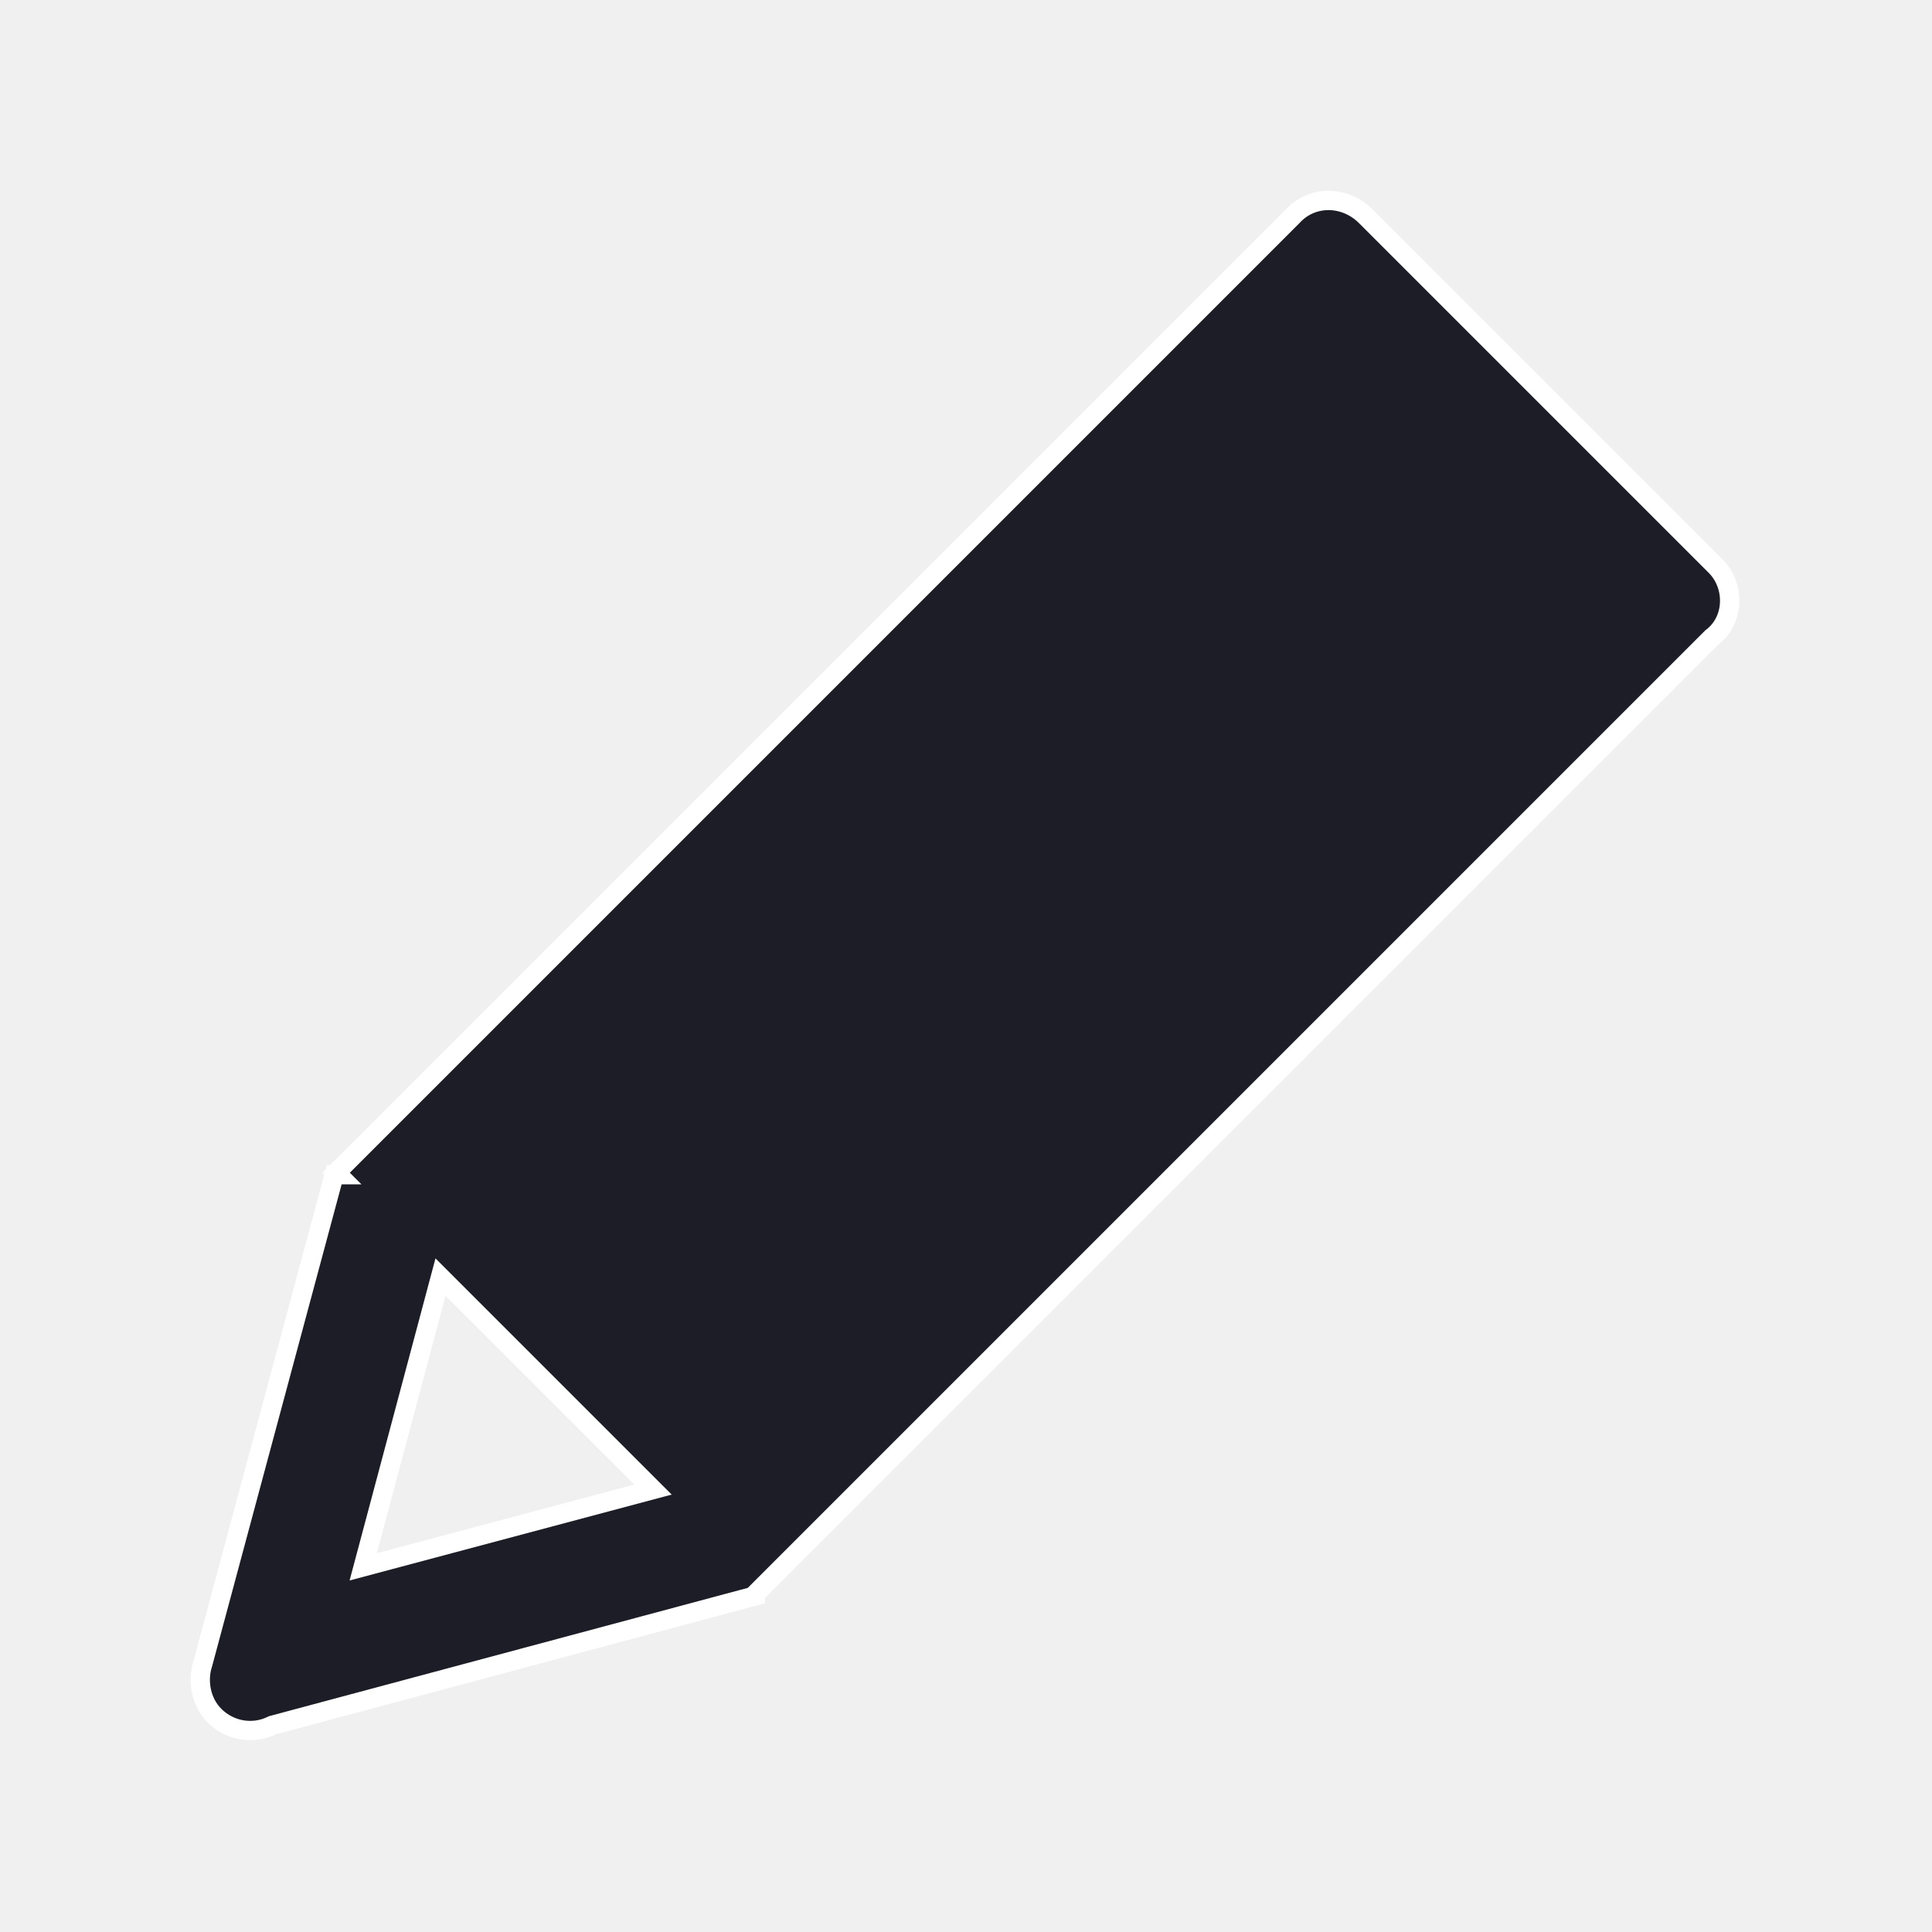
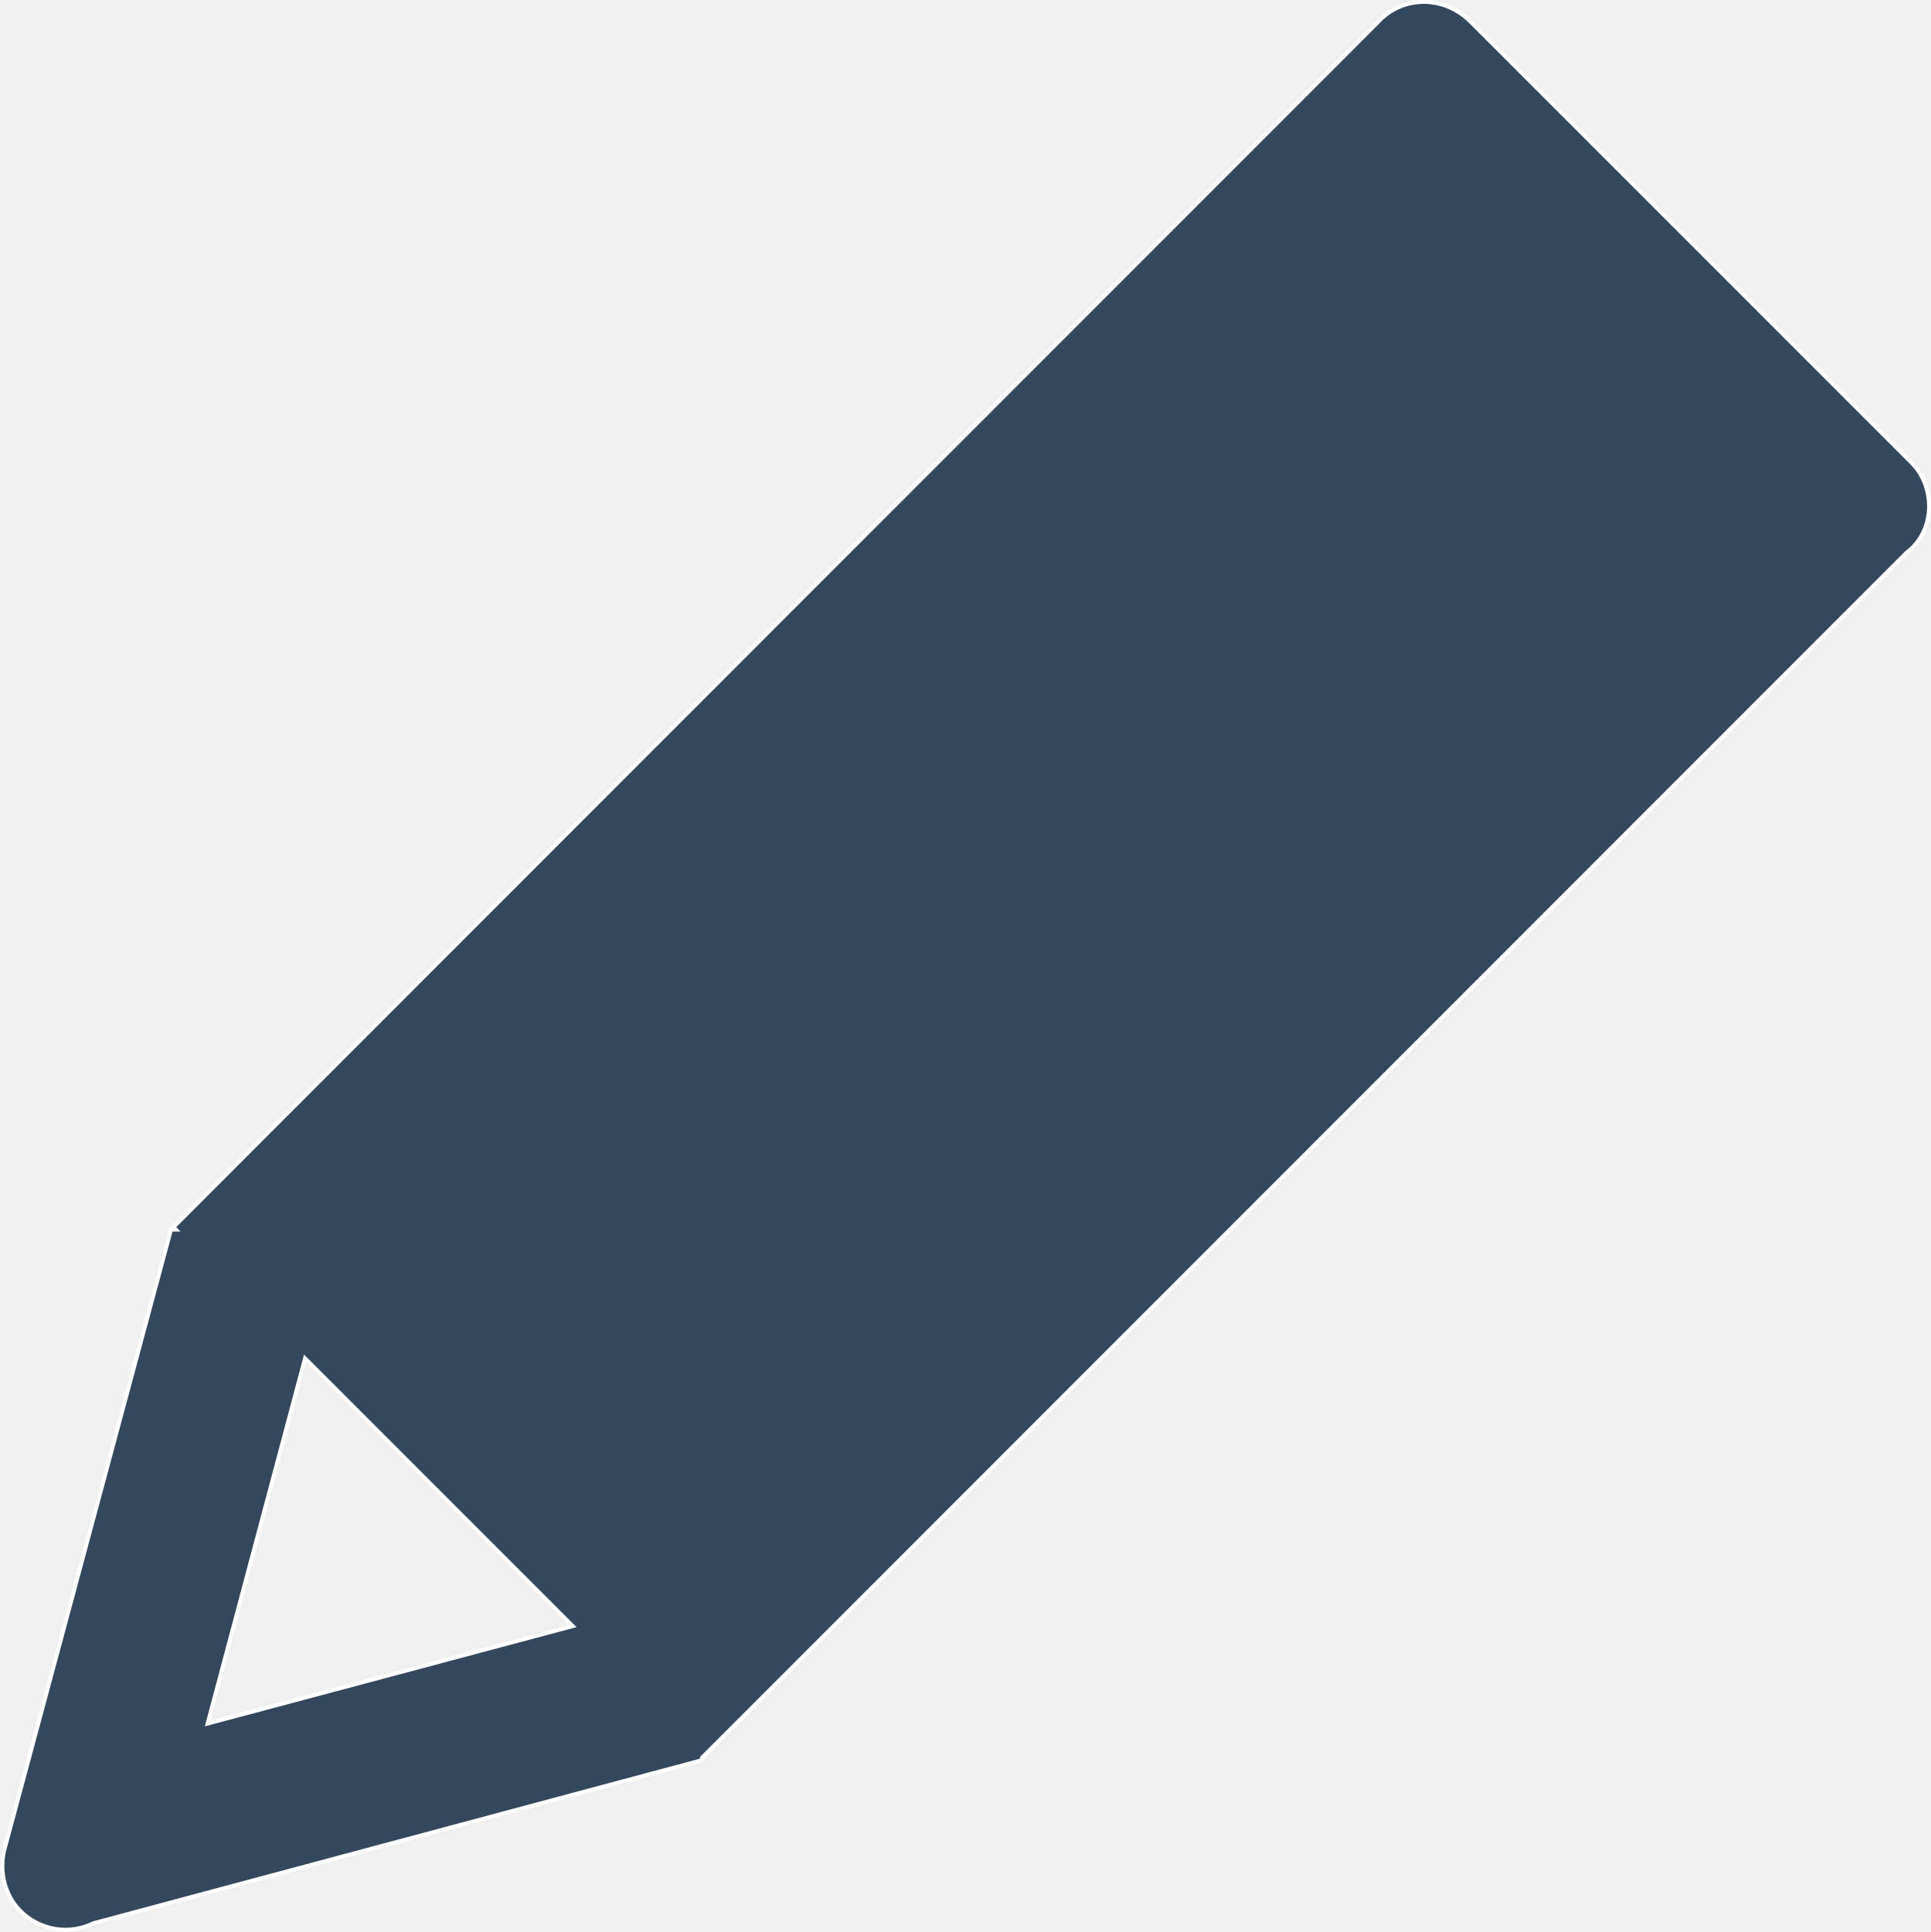
- <svg xmlns="http://www.w3.org/2000/svg" version="1.1" id="Layer_1" x="0px" y="0px" viewBox="-249 351 100 100" enable-background="new -249 351 100 100" xml:space="preserve">
+ <svg xmlns="http://www.w3.org/2000/svg" version="1.1" id="Layer_1" x="0px" y="0px" viewBox="47.9 175 485.5 485.7" enable-background="new 47.9 175 485.5 485.7" xml:space="preserve">
  <g>
-     <path fill="#1C1D26" stroke="#FFFFFF" d="M-160.2,380.3l-18.1-18.1c-1.1-1.1-2.8-1.1-3.8,0l-49.5,49.5l0.1,0.1l-0.2,0l-6.8,25.3   l0,0c-0.3,0.9-0.1,2,0.6,2.7c0.8,0.8,2,1,3,0.5l0,0l25-6.7l0-0.1l0,0l49.5-49.5C-159.2,383.1-159.2,381.3-160.2,380.3z    M-230.2,432.1l4-15l11,11L-230.2,432.1z" />
+     <path fill="#33485D" stroke="#FFFFFF" d="M528.5,291.3L417.7,180.5c-6.7-6.7-17.1-6.7-23.3,0L91.5,483.5l0.6,0.6h-1.2L49.3,638.9   l0,0c-1.8,5.5-0.6,12.2,3.7,16.5c4.9,4.9,12.2,6.1,18.4,3.1l0,0l153-41v-0.6l0,0L527.2,314C534.6,308.5,534.6,297.4,528.5,291.3z    M100.1,608.3l24.5-91.8l67.3,67.3L100.1,608.3z" />
  </g>
</svg>
